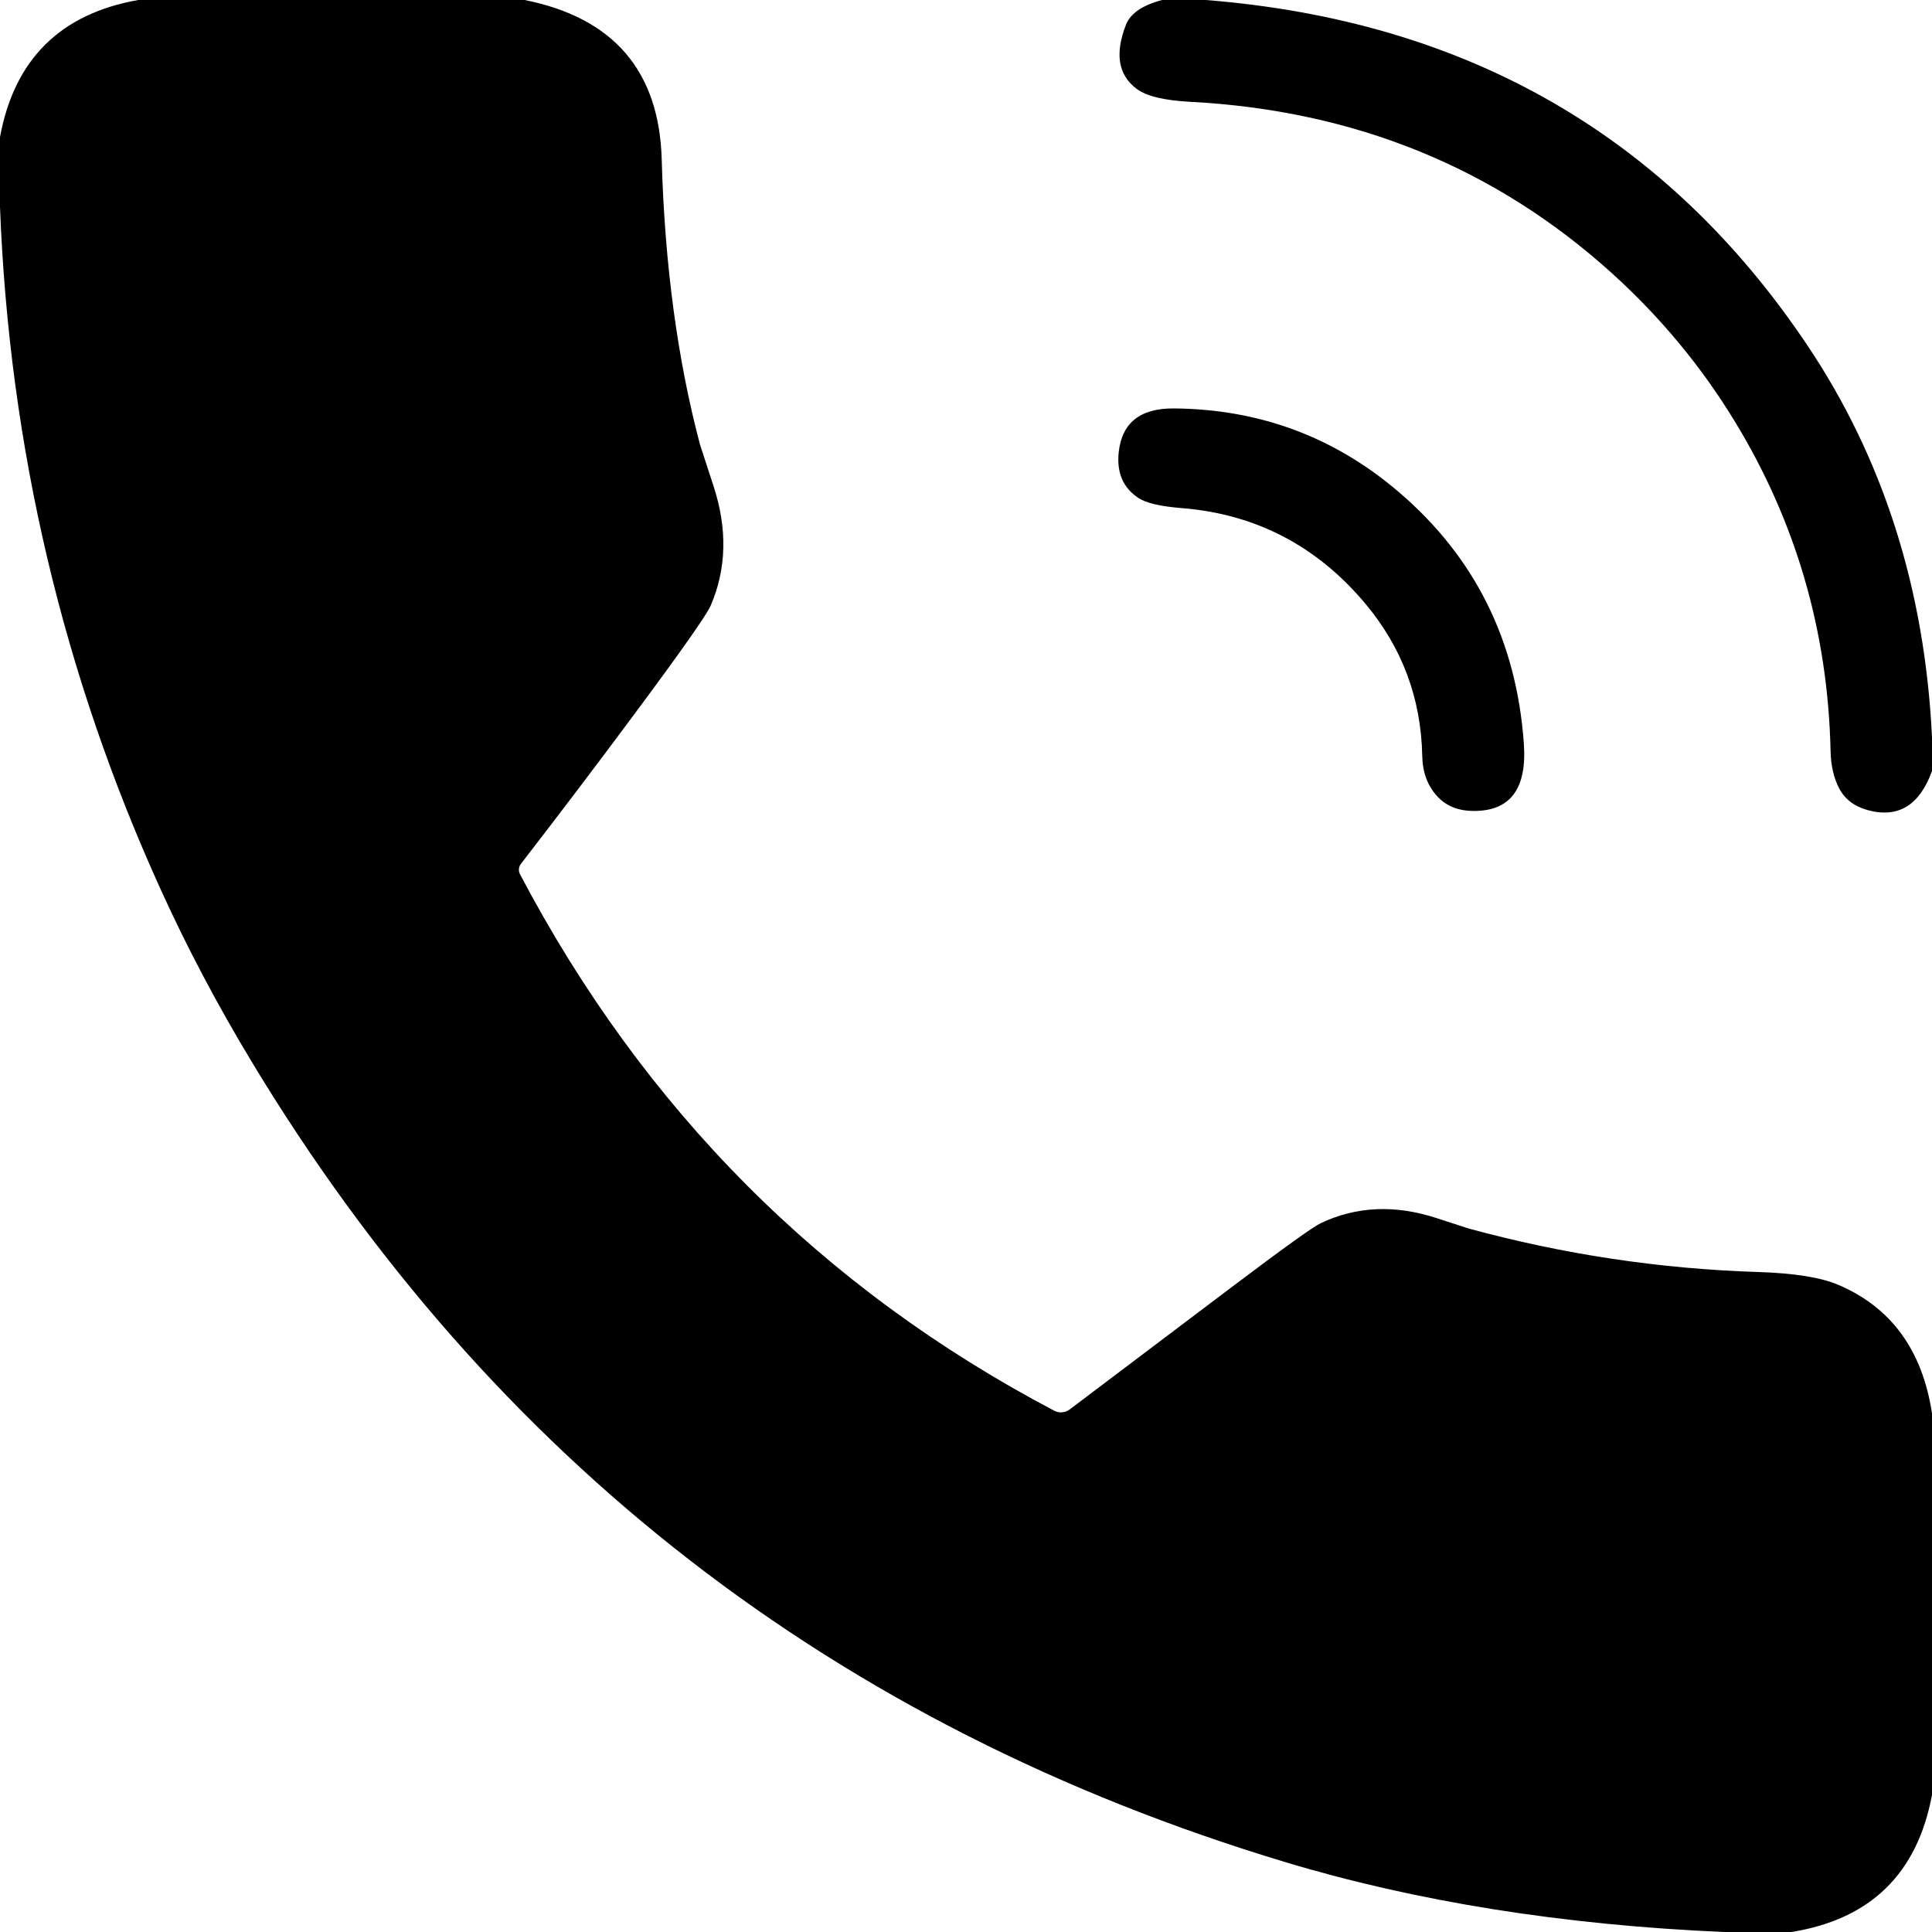
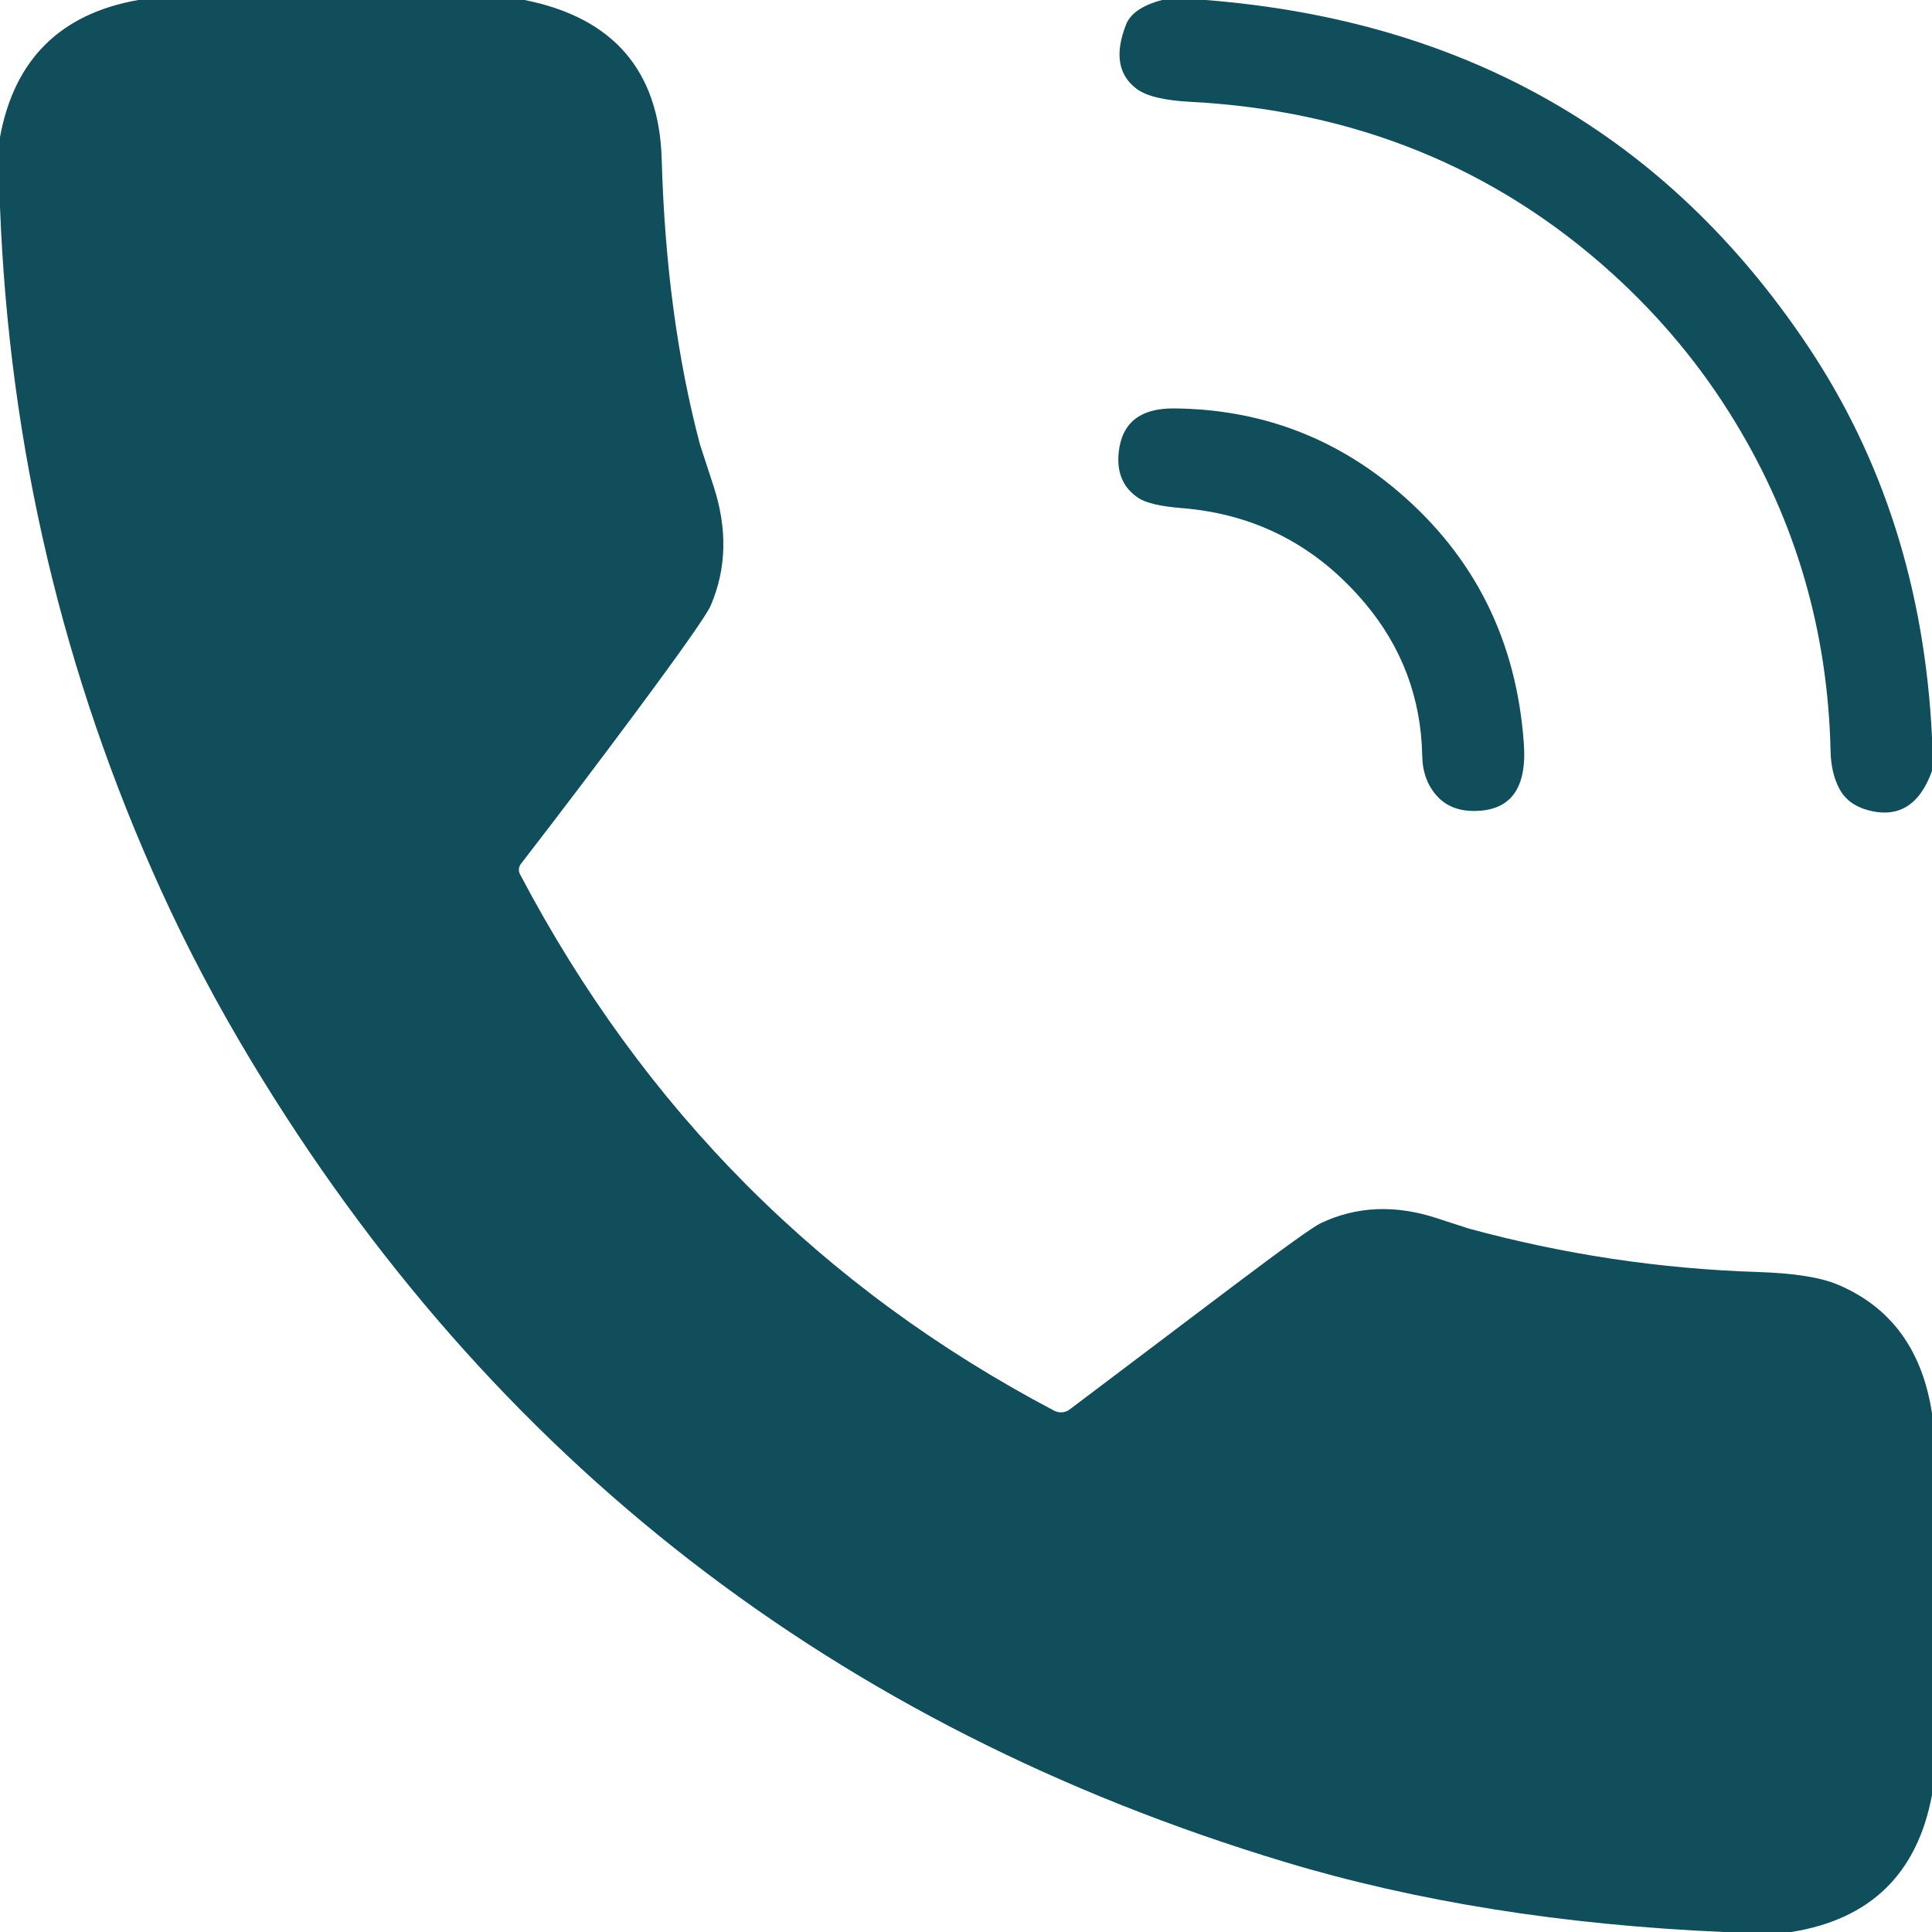
- <svg xmlns="http://www.w3.org/2000/svg" version="1.1" viewBox="0 0 200 200">
+ <svg xmlns="http://www.w3.org/2000/svg" version="1.1" viewBox="0 0 200 200" fill="#104E5B">
  <path d="M 14.31,0.00 Q 34.31,0.00 54.31,0.00 Q 68.11,2.76 68.50,16.50 Q 68.96,32.79 72.46,46.01 Q 72.47,46.06 73.86,50.30 Q 76.04,56.96 73.57,62.69 Q 72.94,64.14 65.78,73.78 Q 59.90,81.70 53.93,89.42 A 1.00,0.99 -39.9 0 0 53.83,90.50 Q 73.07,127.05 109.14,146.04 A 1.50,1.49 -49.7 0 0 110.74,145.90 Q 119.41,139.34 127.52,133.23 Q 135.57,127.16 136.73,126.62 Q 142.26,124.00 148.69,126.09 Q 151.89,127.13 151.98,127.16 Q 166.76,131.20 182.05,131.68 Q 187.60,131.86 190.26,132.99 Q 198.50,136.47 200.00,146.31 Q 200.00,166.06 200.00,185.81 Q 197.72,198.04 185.44,200.00 Q 181.94,200.00 178.44,200.00 Q 153.43,198.91 133.00,192.75 Q 63.35,171.75 26.03,109.87 Q 20.73,101.08 16.69,92.20 Q 1.44,58.70 0.00,21.44 Q 0.00,17.81 0.00,14.19 Q 2.22,2.13 14.31,0.00 Z" />
  <path d="M 120.31,0.00 Q 122.56,0.00 124.81,0.00 Q 165.25,3.20 187.06,35.69 Q 198.89,53.31 200.00,76.31 Q 200.00,78.06 200.00,79.81 Q 198.08,85.14 193.37,83.87 Q 191.30,83.31 190.41,81.65 Q 189.55,80.03 189.50,77.75 Q 189.09,59.20 179.57,43.60 Q 174.38,35.08 166.85,28.27 Q 148.71,11.88 123.21,10.54 Q 119.19,10.33 117.68,9.21 Q 114.80,7.07 116.56,2.56 Q 117.25,0.80 120.31,0.00 Z" />
  <path d="M 144.81,50.94 Q 156.63,61.05 157.75,77.00 Q 158.24,83.94 152.61,83.95 Q 150.20,83.96 148.81,82.46 Q 147.28,80.83 147.23,78.25 Q 147.05,69.27 141.29,62.43 Q 133.78,53.52 122.35,52.60 Q 119.05,52.34 117.86,51.56 Q 115.47,49.99 115.81,46.81 Q 116.30,42.25 121.50,42.28 Q 134.80,42.38 144.81,50.94 Z" />
</svg>
